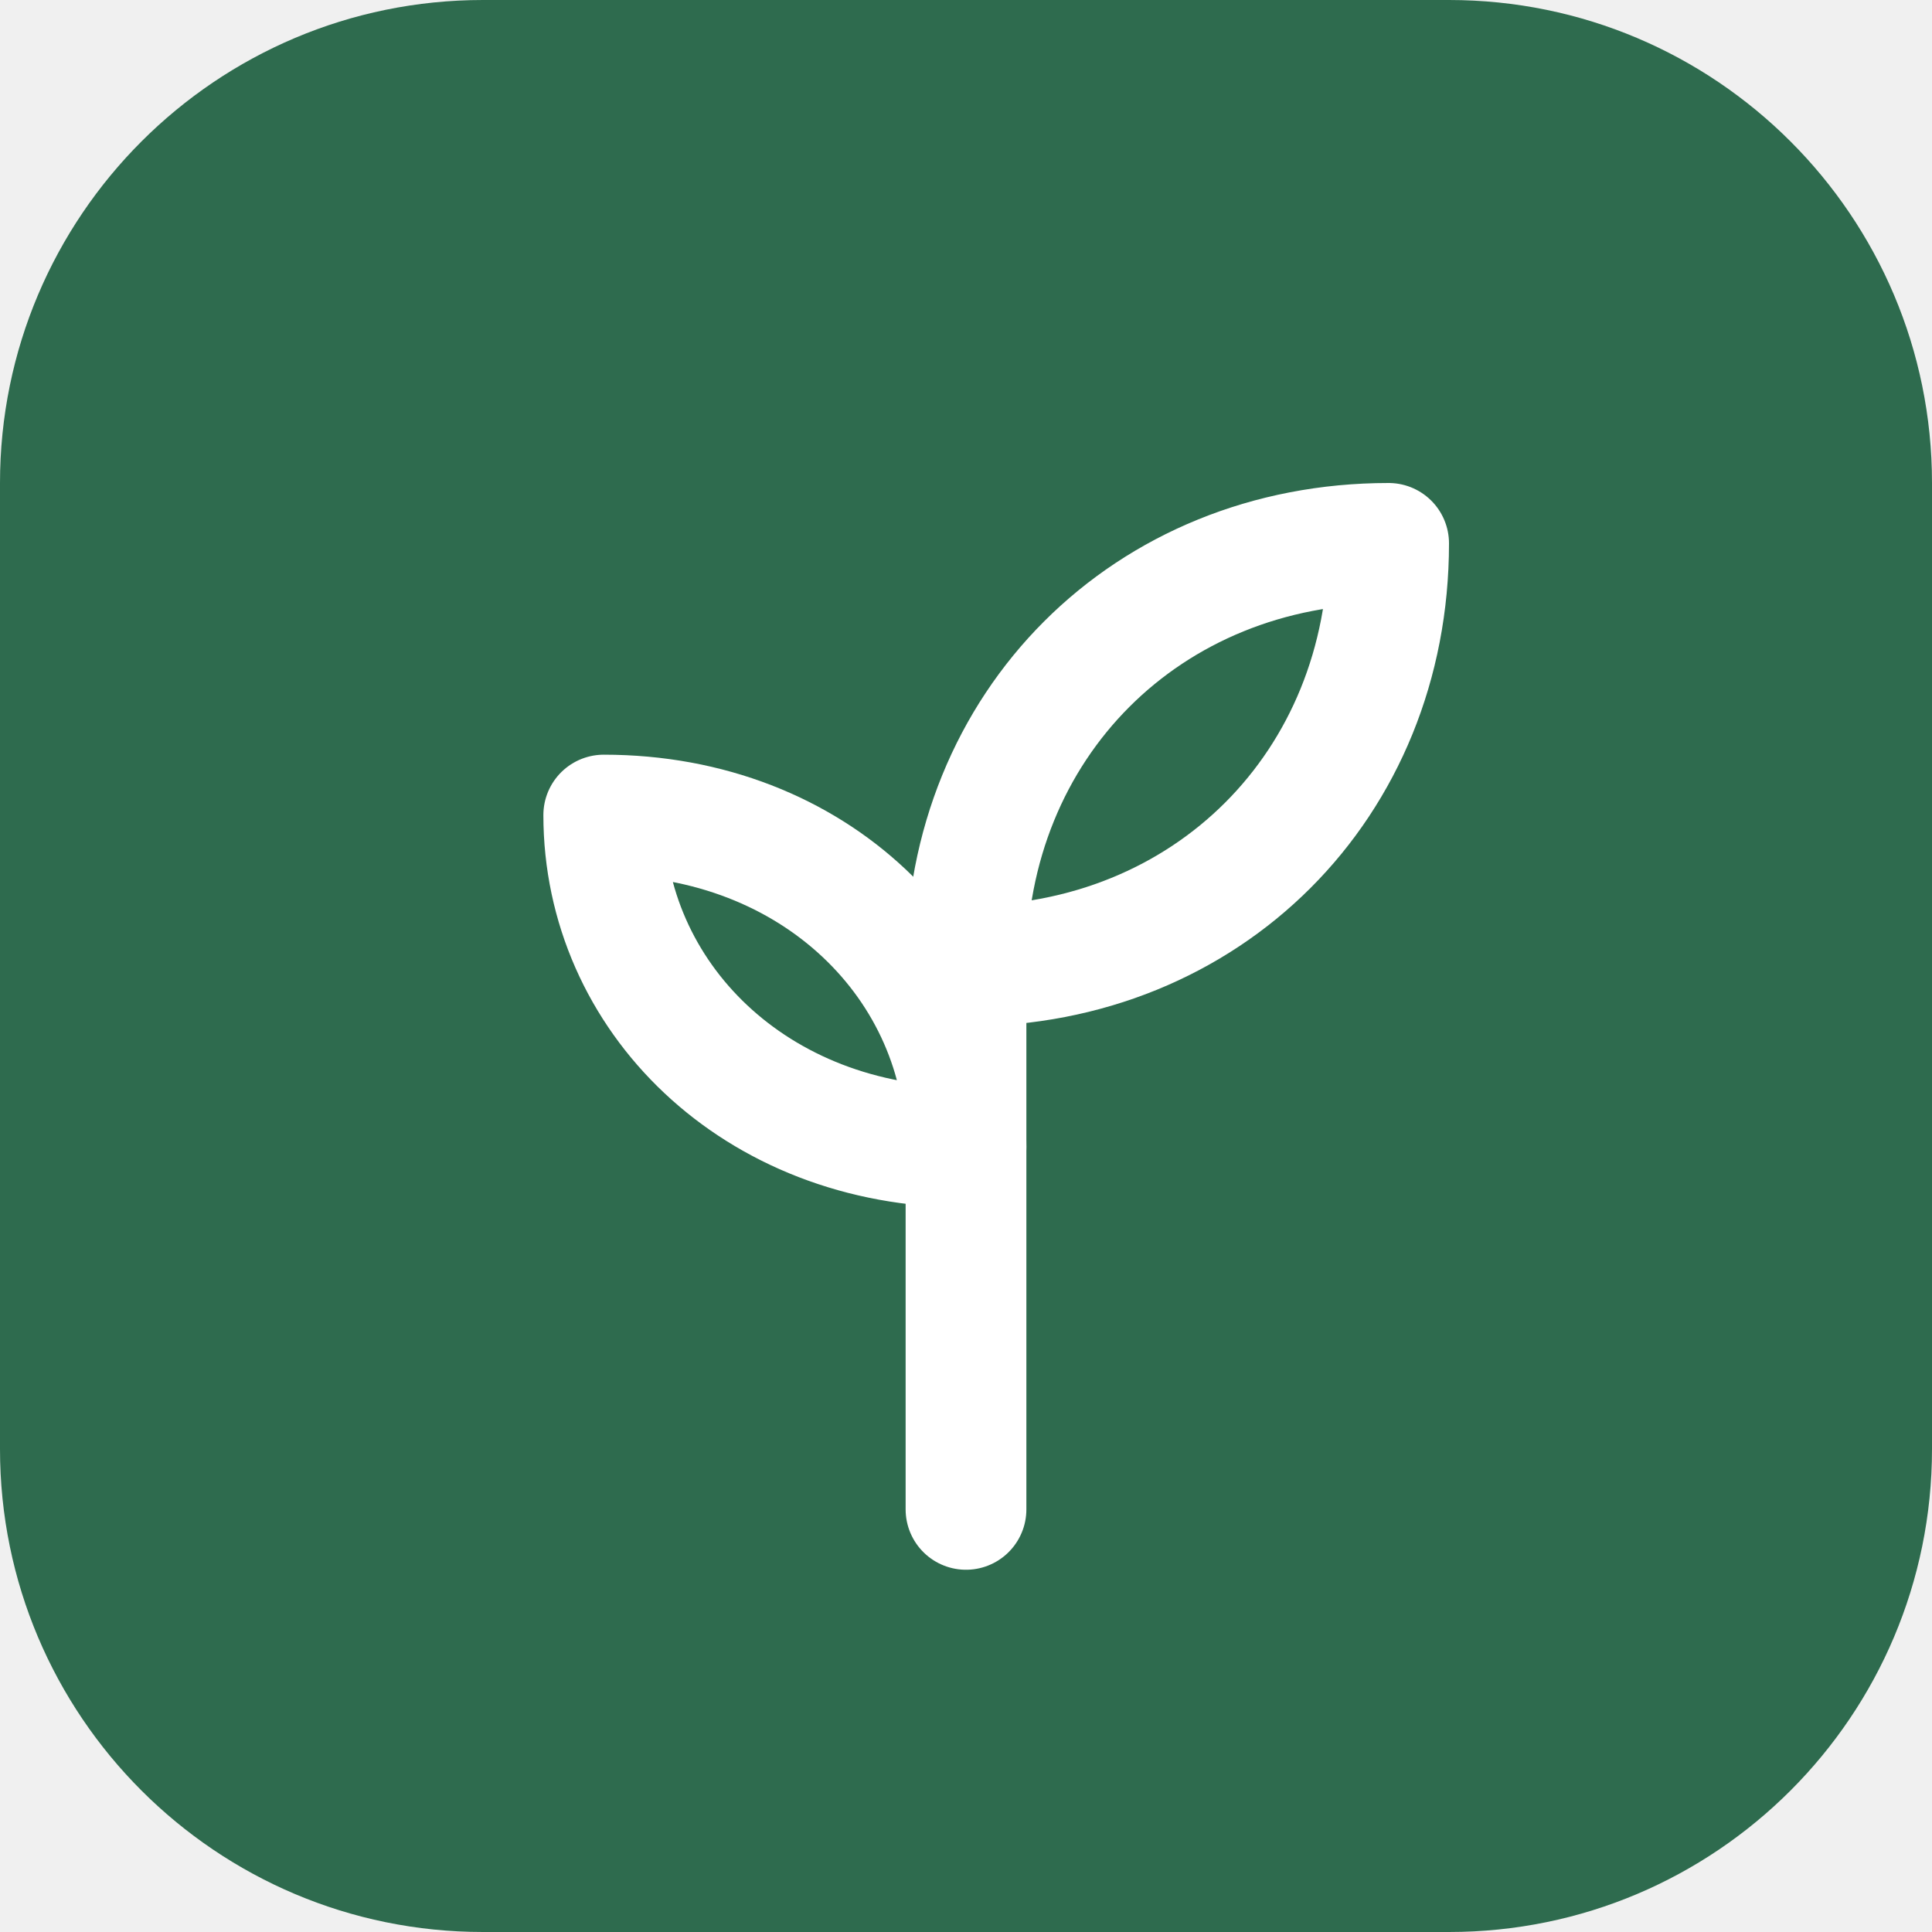
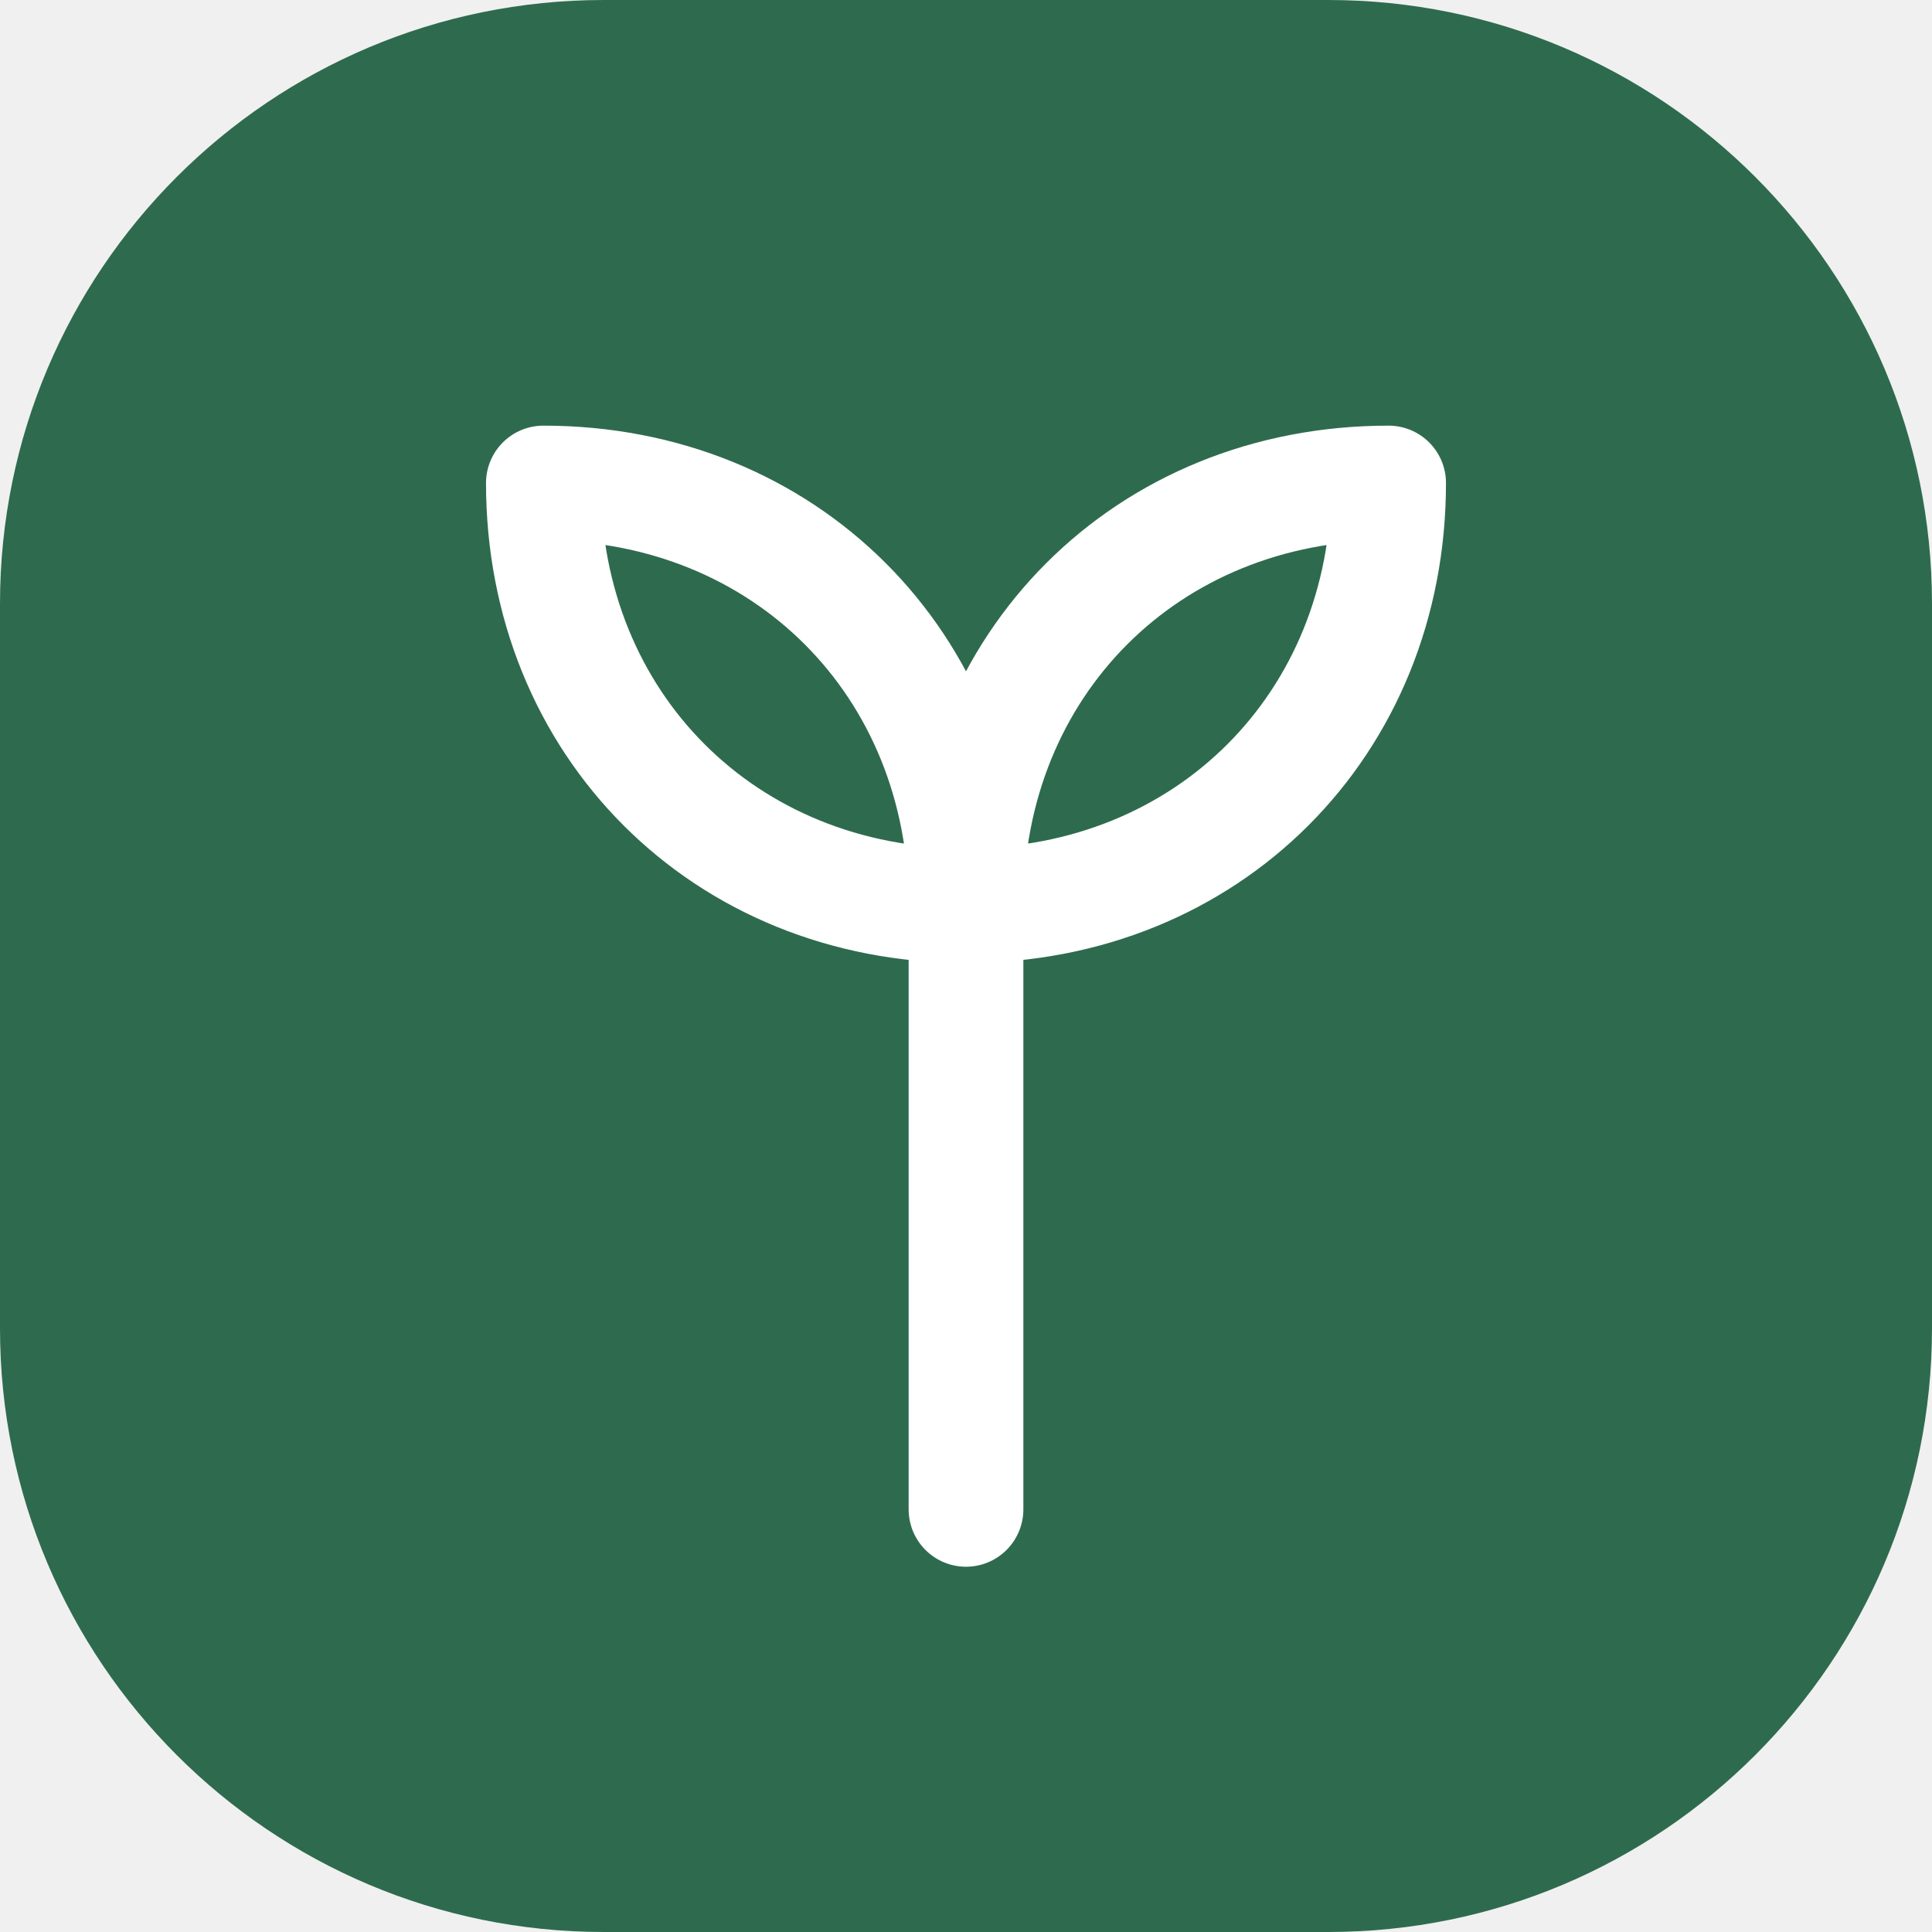
<svg xmlns="http://www.w3.org/2000/svg" viewBox="0 0 32 32">
-   <rect width="32" height="32" rx="8" fill="#2E6B4E" />
-   <g fill="none" stroke="#fff" stroke-width="2" stroke-linecap="round" stroke-linejoin="round">
-     <path d="M16 25v-9" />
-     <path d="M16 16c0-4 3-7 7-7 0 4-3 7-7 7z" />
-     <path d="M16 19c0-3-2.5-5.5-6-5.5 0 3 2.5 5.5 6 5.5z" />
+   <rect width="32" height="32" rx="10" fill="#2E6B4E" />
+   <g transform="translate(4 4)" fill="none" stroke="#fff" stroke-width="1.9" stroke-linecap="round" stroke-linejoin="round">
+     <path d="M12 21V11" />
+     <path d="M12 11C8 11 5 8 5 4c4 0 7 3 7 7z" />
+     <path d="M12 11c4 0 7-3 7-7-4 0-7 3-7 7z" />
  </g>
</svg>
